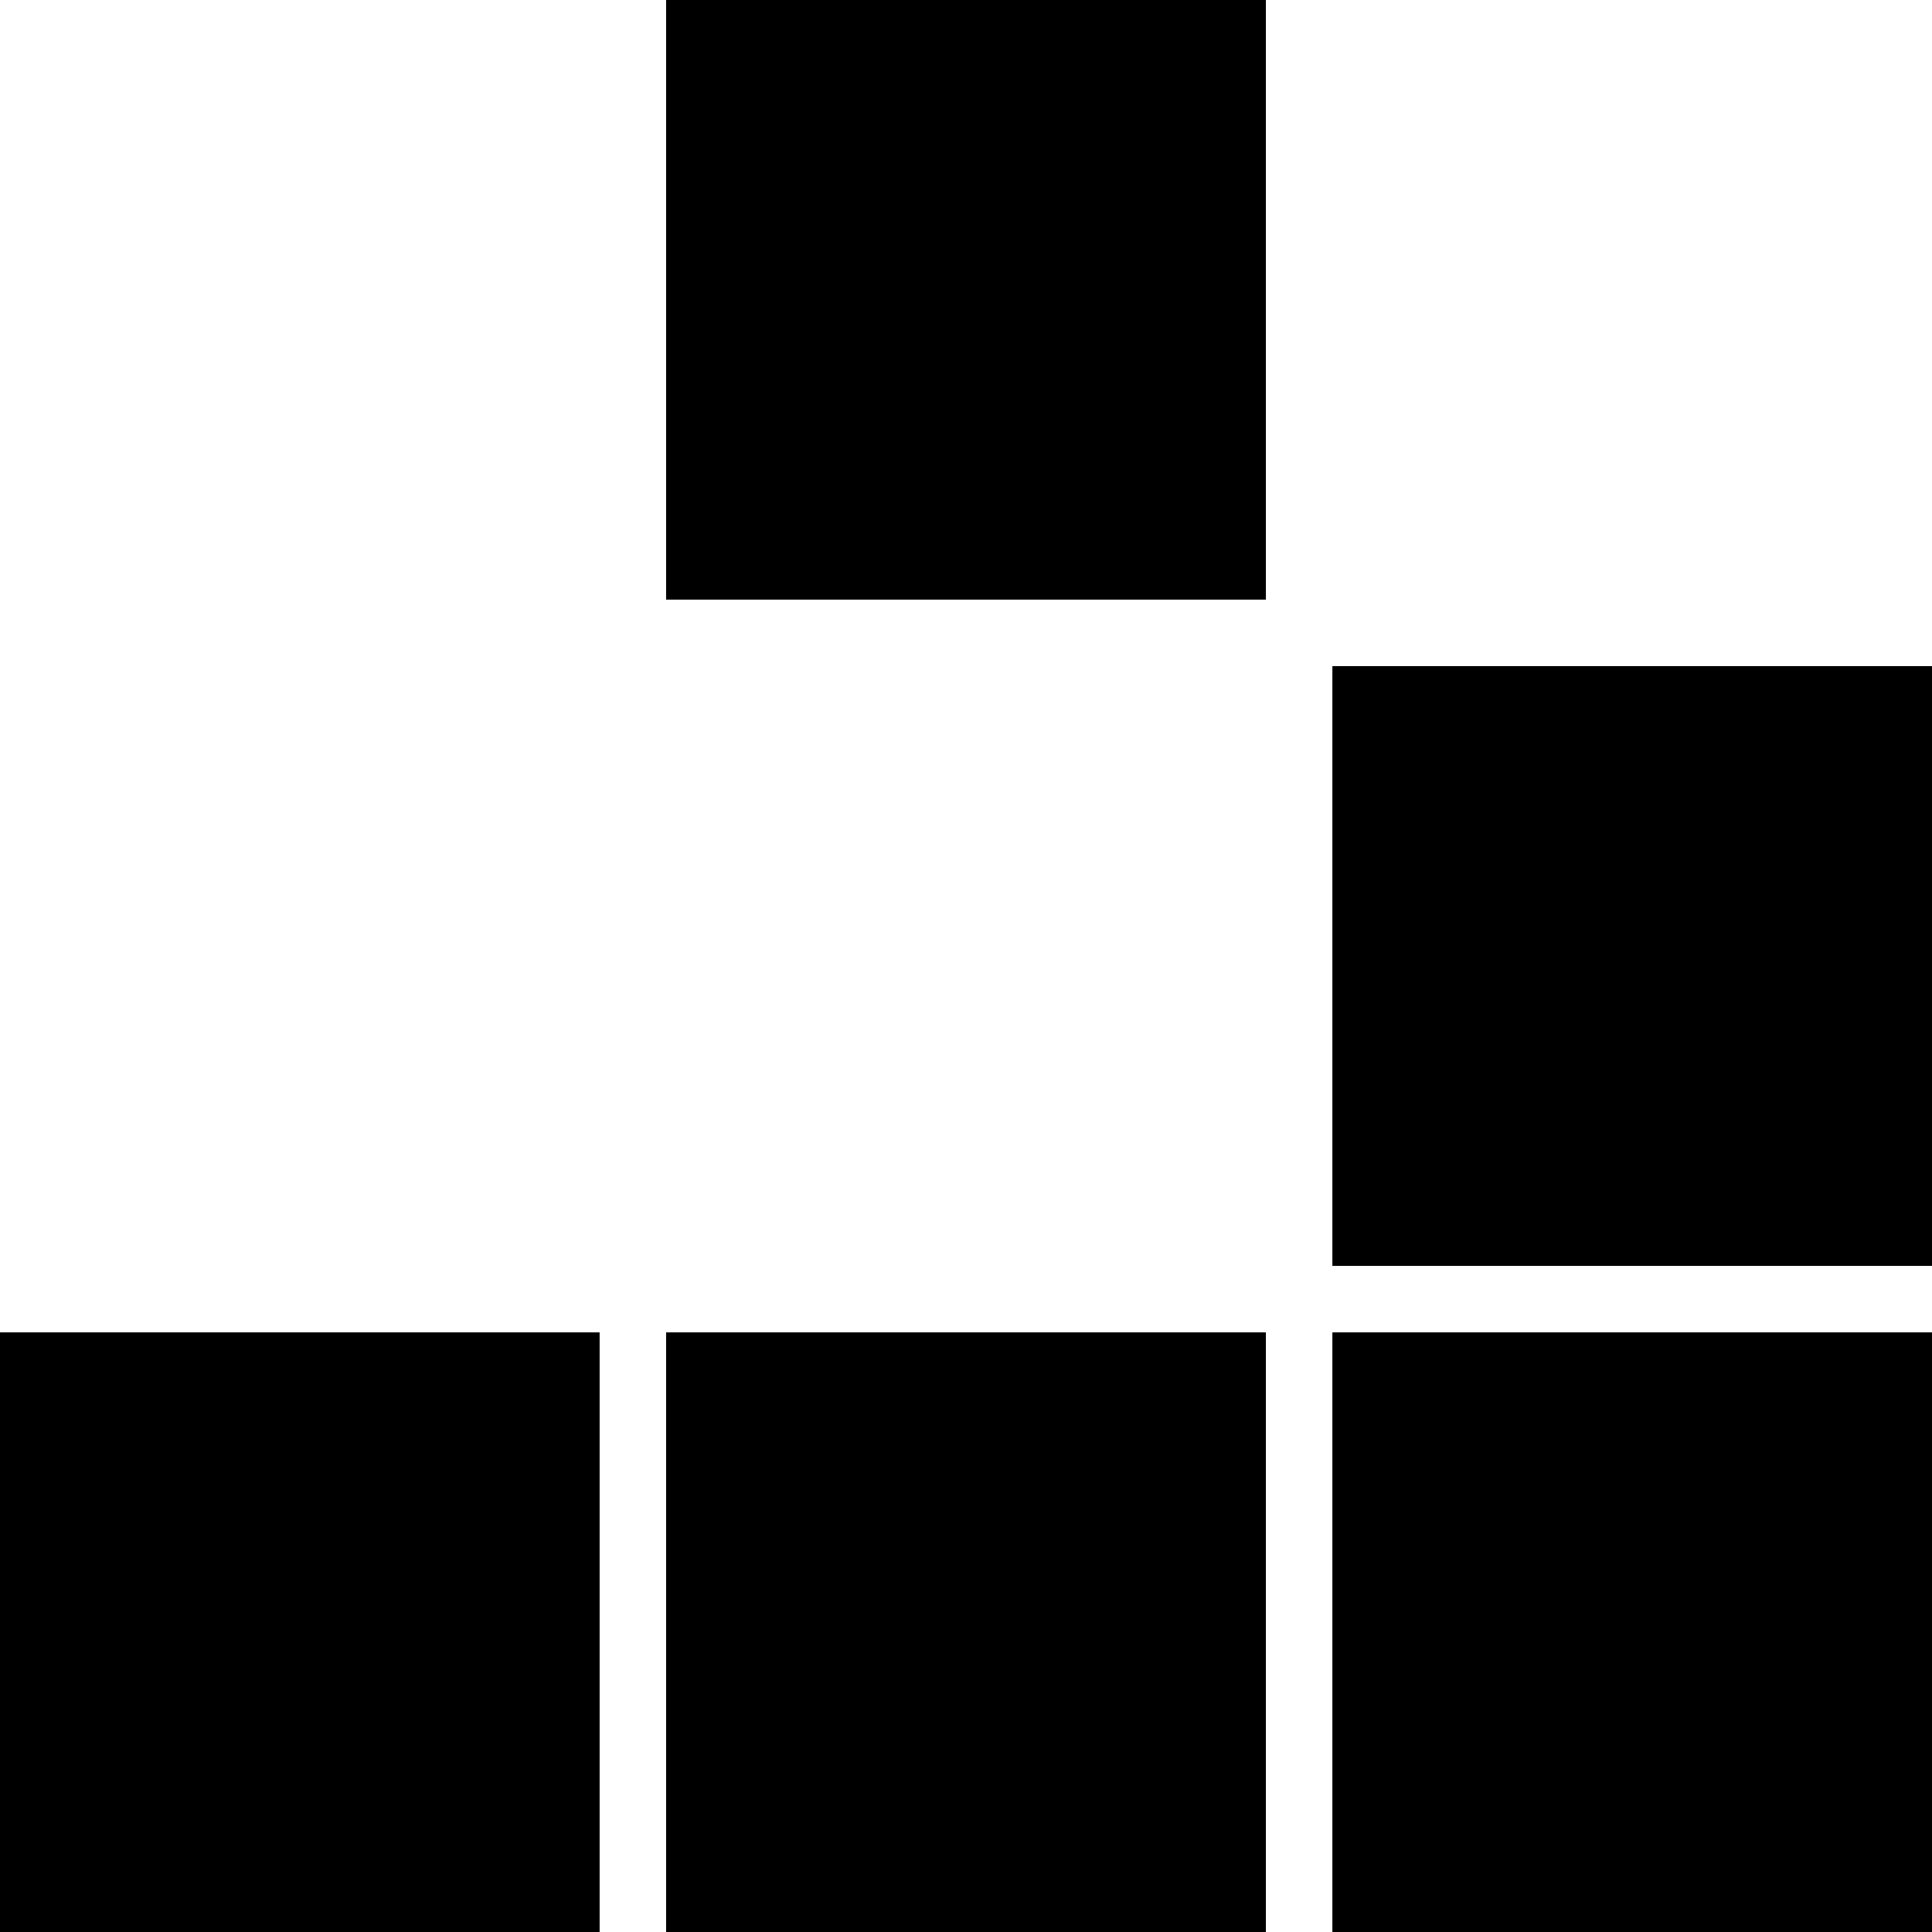
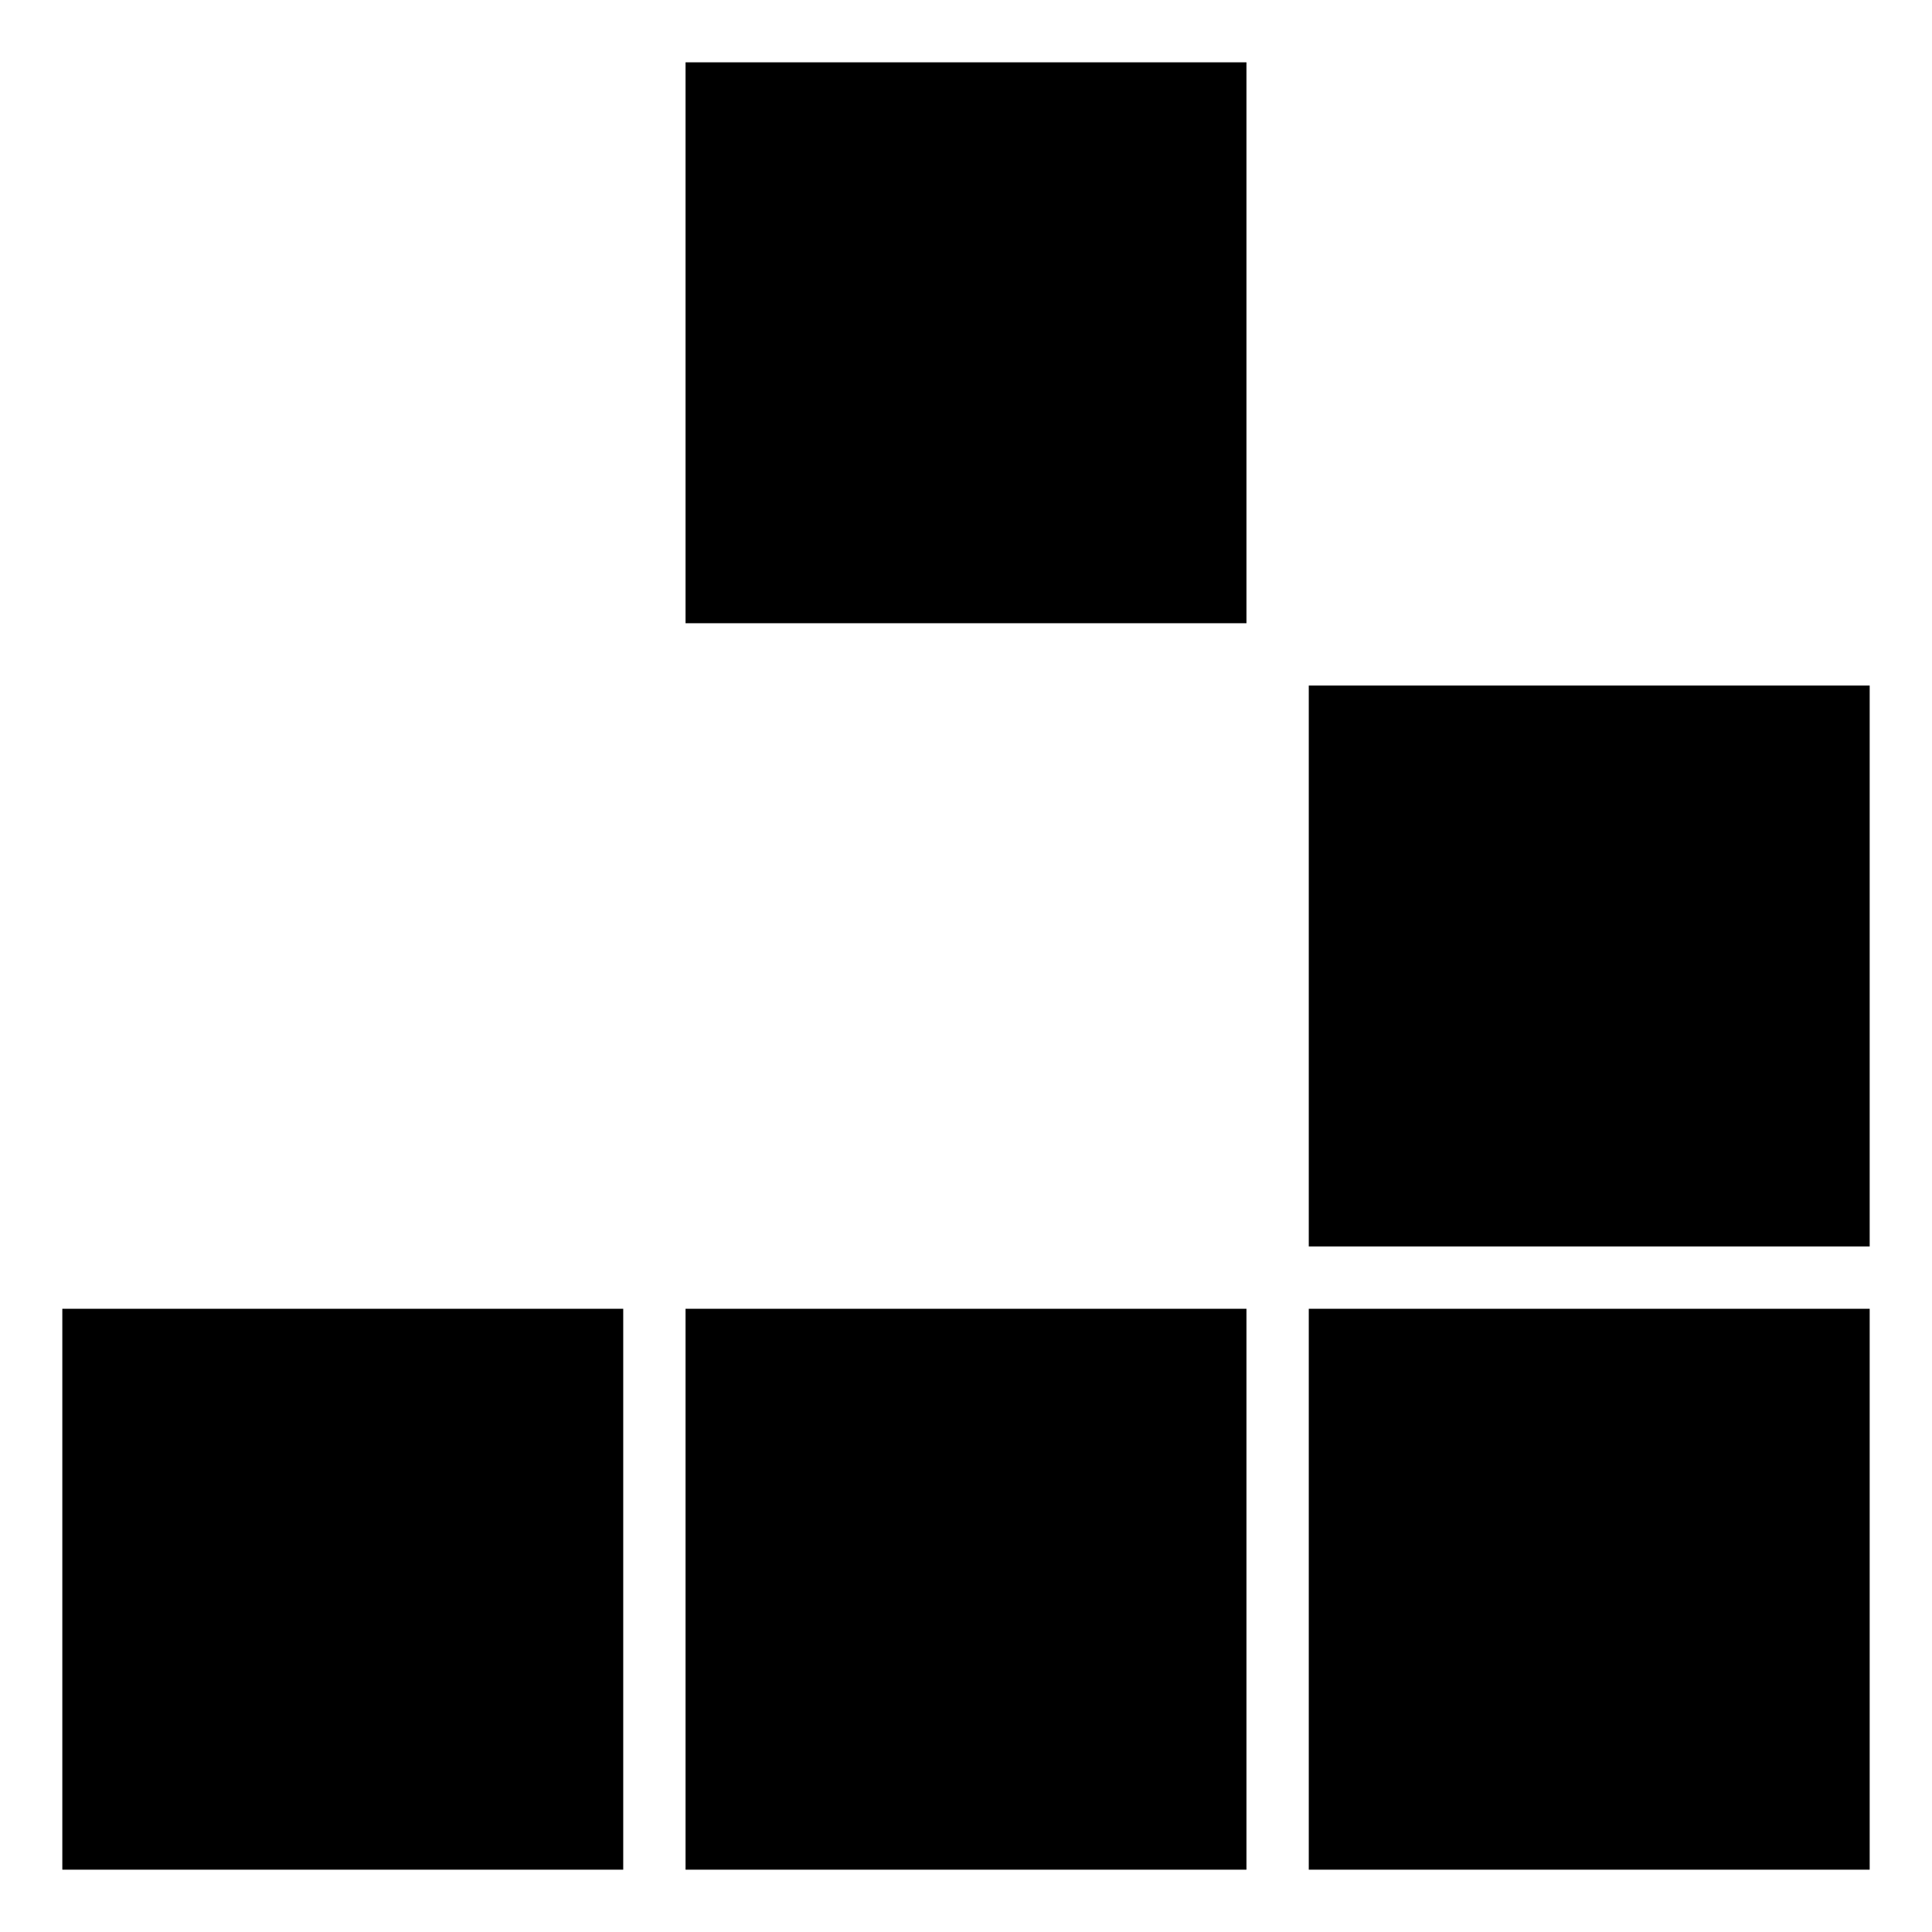
- <svg xmlns="http://www.w3.org/2000/svg" width="29" height="29" viewBox="0 0 29 29">
-   <rect x="10" y="0" width="9" height="9" />
-   <rect x="20" y="10" width="9" height="9" />
-   <rect x="0" y="20" width="9" height="9" />
-   <rect x="10" y="20" width="9" height="9" />
-   <rect x="20" y="20" width="9" height="9" />
+ <svg xmlns="http://www.w3.org/2000/svg" width="31" height="31" viewBox="0 0 31 31">
+   <rect x="11" y="1" width="9" height="9" />
+   <rect x="21" y="11" width="9" height="9" />
+   <rect x="1" y="21" width="9" height="9" />
+   <rect x="11" y="21" width="9" height="9" />
+   <rect x="21" y="21" width="9" height="9" />
</svg>
